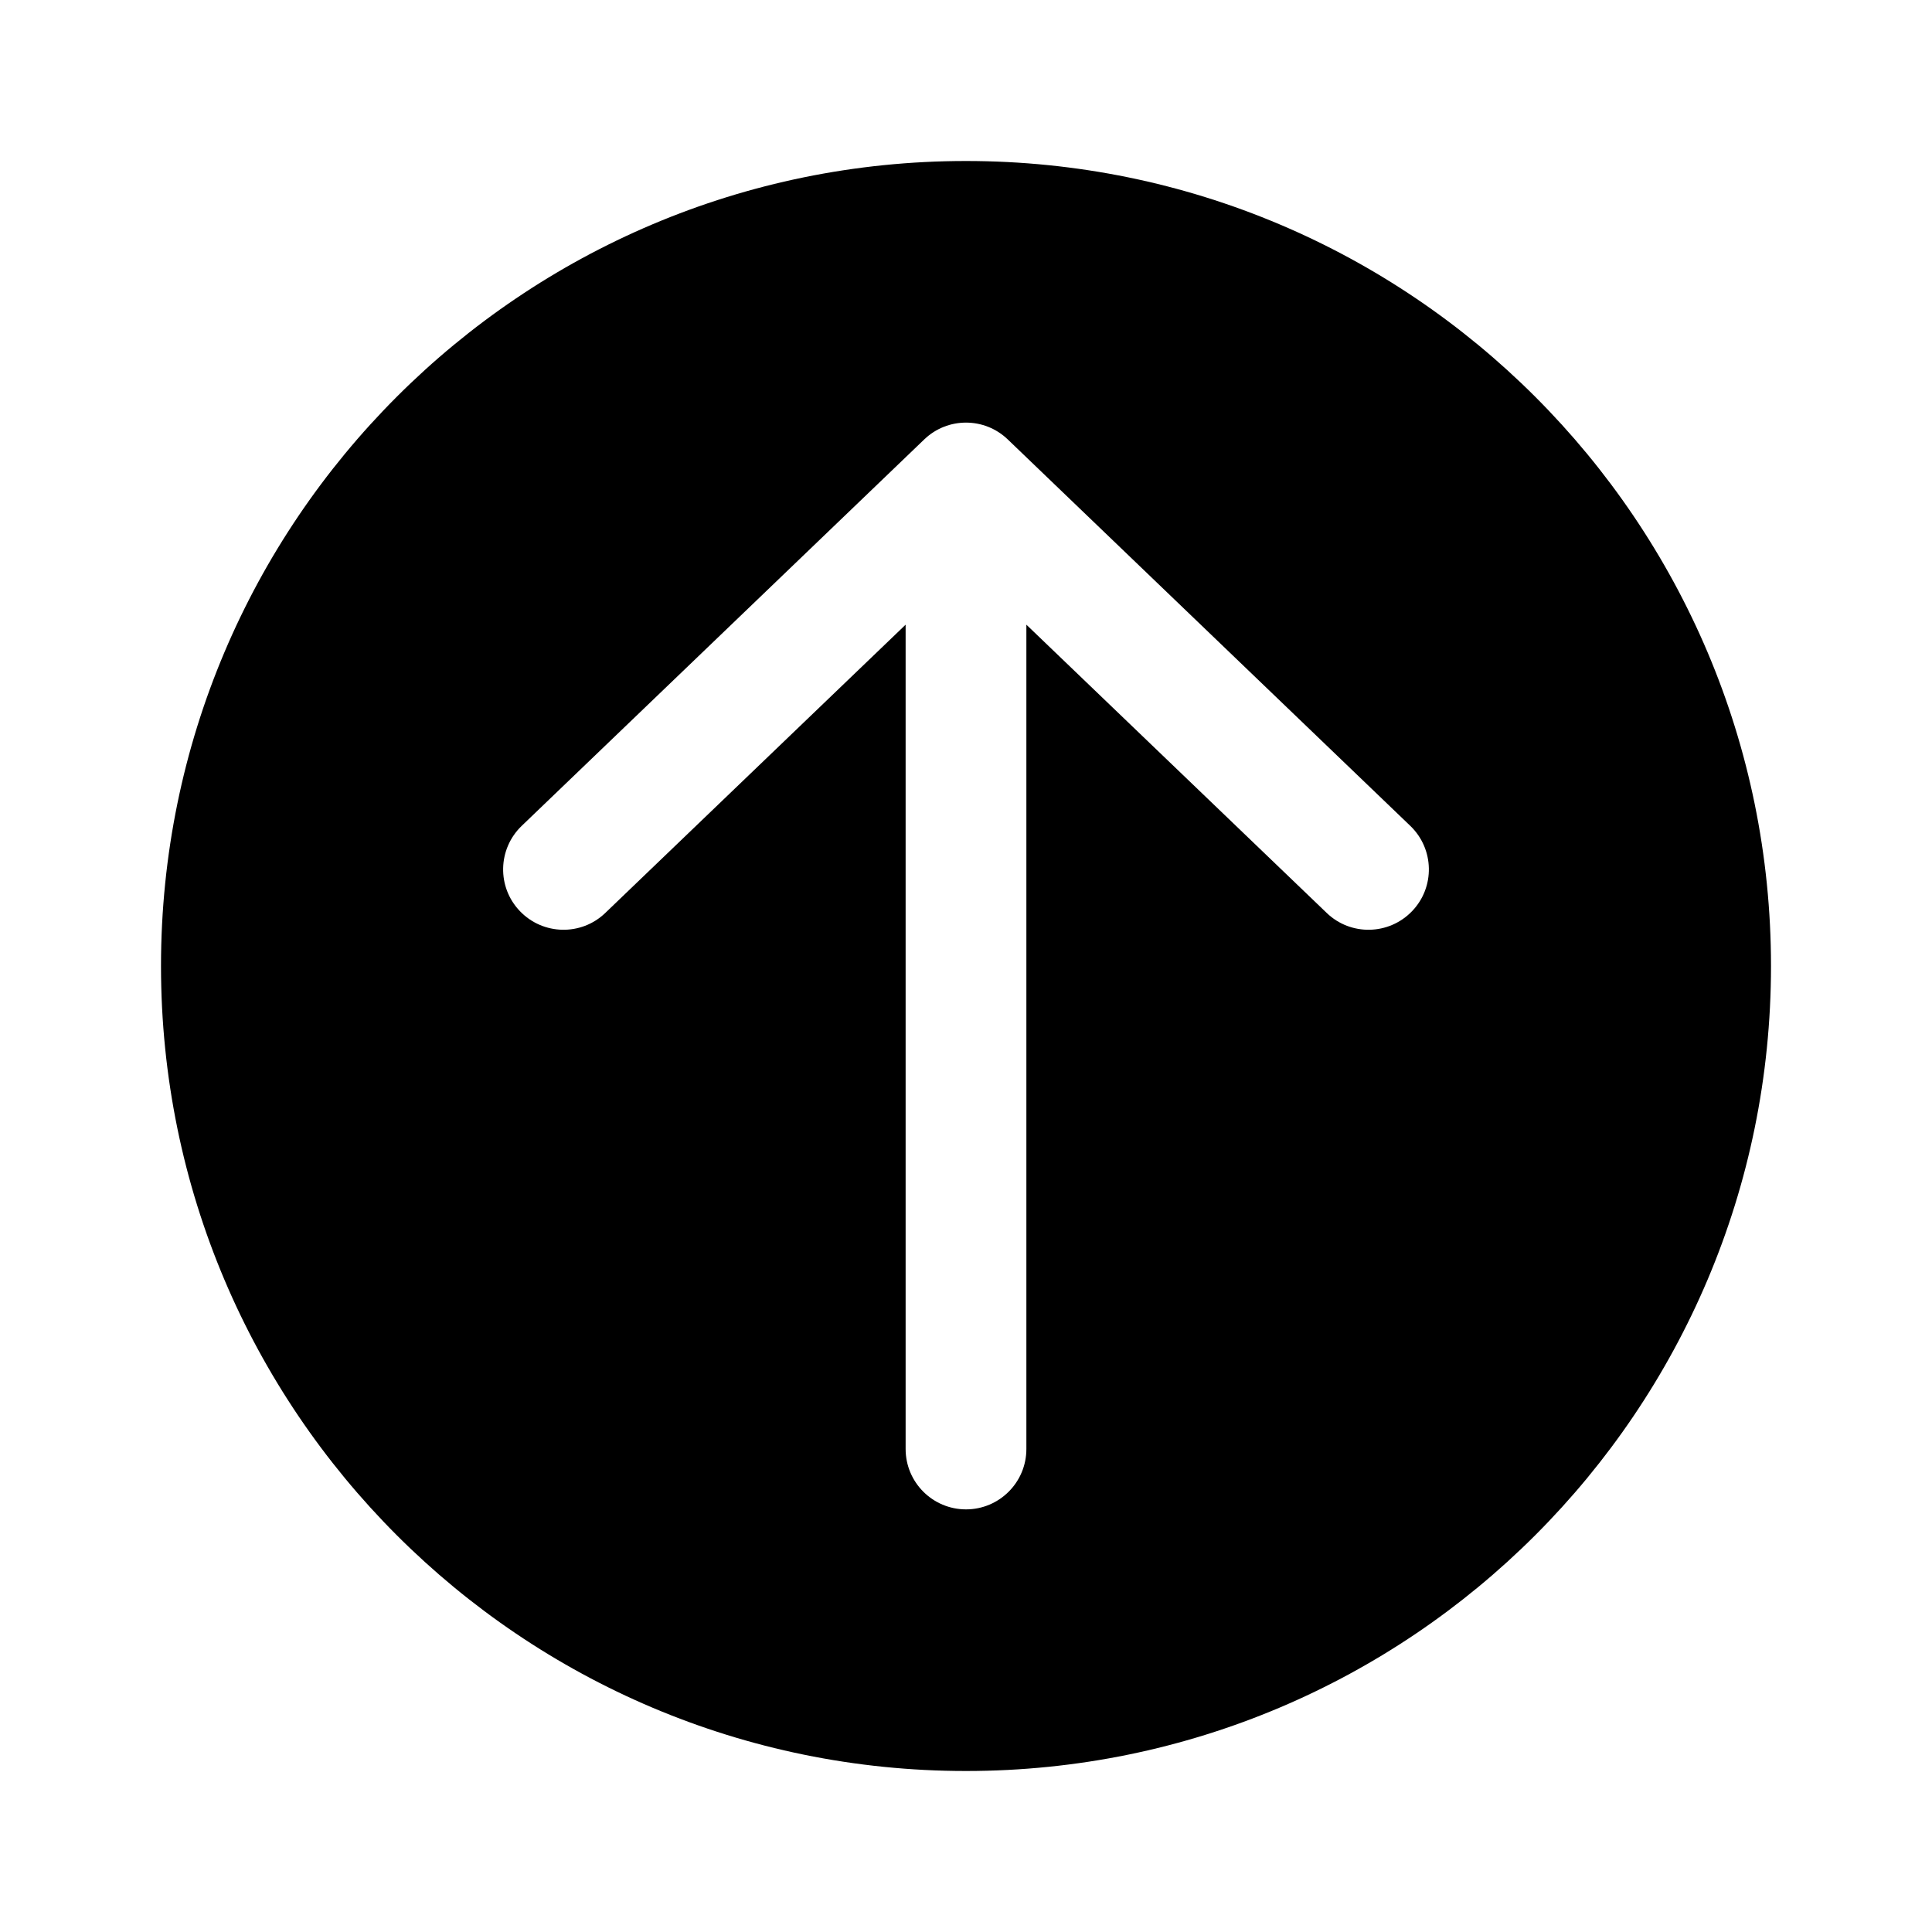
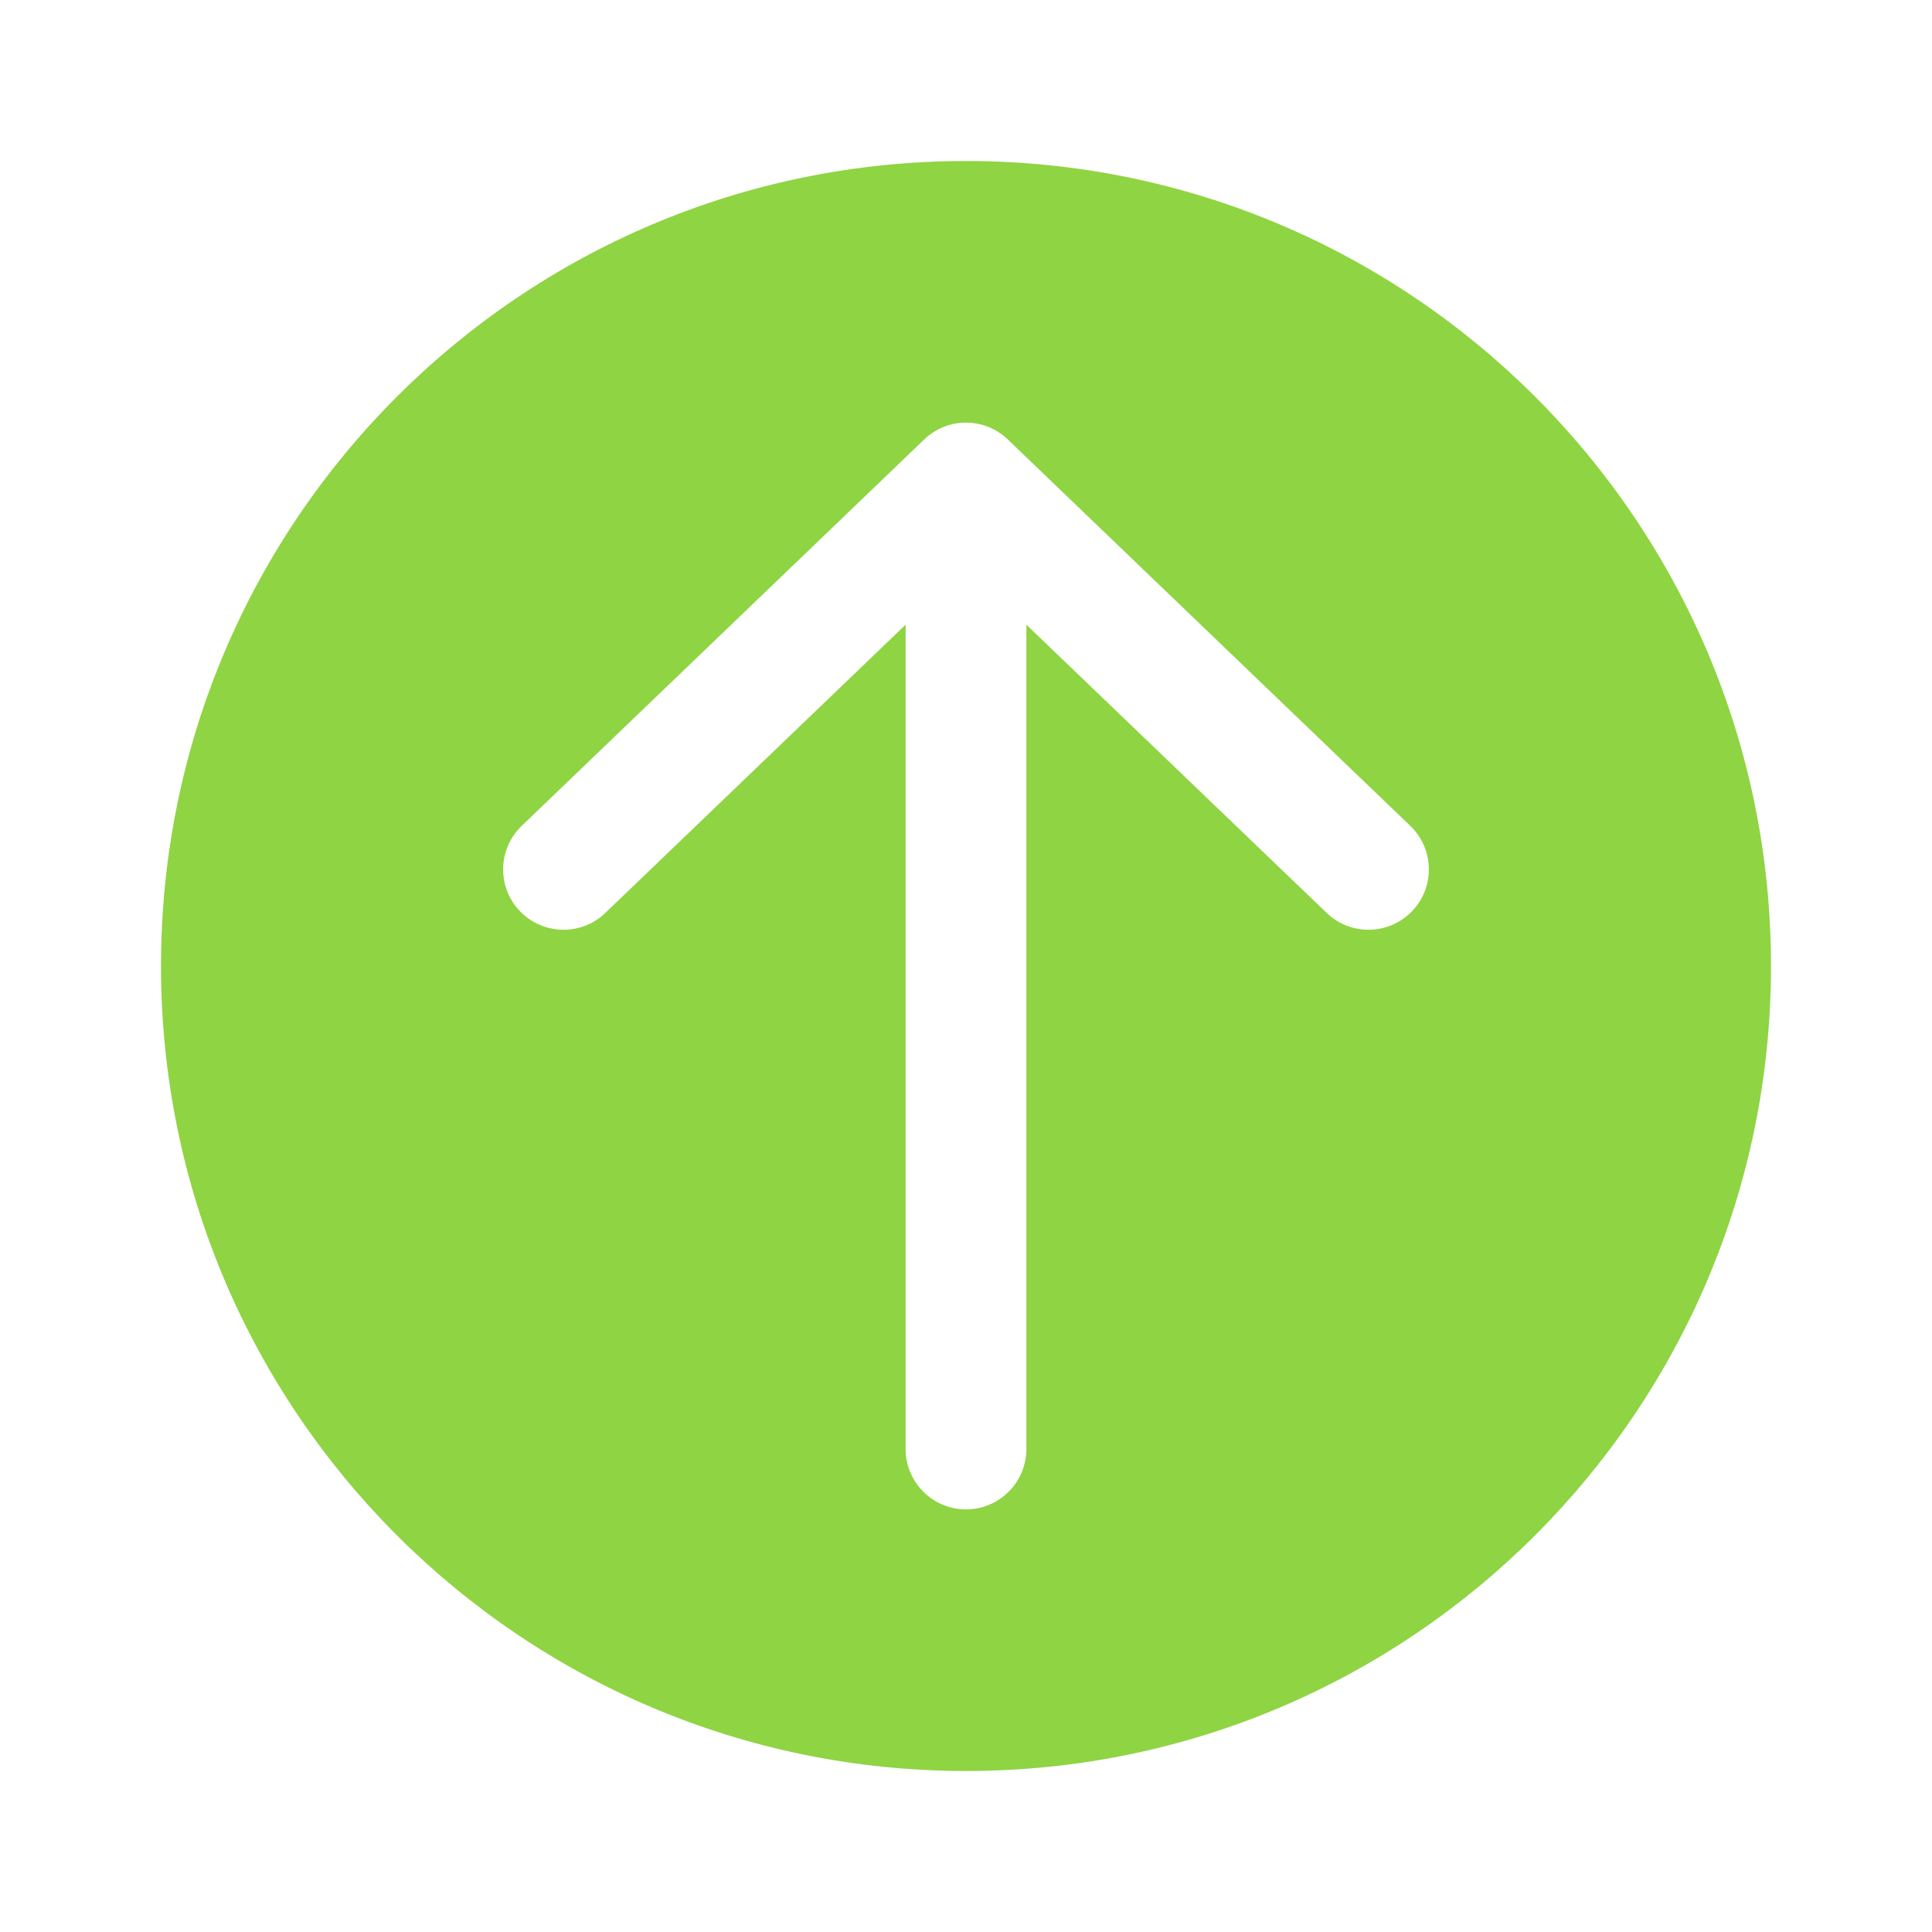
- <svg xmlns="http://www.w3.org/2000/svg" viewBox="0 0 24 24" fill="none">
-   <path d="M12 22C17.523 22 22 17.523 22 12C22 6.477 17.523 2 12 2C6.477 2 2 6.477 2 12C2 17.523 6.477 22 12 22ZM17.519 10.259C17.818 10.546 17.828 11.021 17.541 11.319C17.254 11.618 16.779 11.628 16.481 11.341L12.75 7.76V18C12.75 18.414 12.414 18.75 12 18.75C11.586 18.75 11.25 18.414 11.25 18V7.76L7.519 11.341C7.221 11.628 6.746 11.618 6.459 11.319C6.172 11.021 6.182 10.546 6.481 10.259L11.481 5.459C11.771 5.18 12.229 5.18 12.519 5.459L17.519 10.259Z" fill="black" />
+ <svg xmlns="http://www.w3.org/2000/svg" viewBox="0 0 24 24" fill="none" version="1.1" id="svg4">
+   <defs id="defs8" />
+   <path d="M12 22C17.523 22 22 17.523 22 12C22 6.477 17.523 2 12 2C6.477 2 2 6.477 2 12C2 17.523 6.477 22 12 22ZM17.519 10.259C17.818 10.546 17.828 11.021 17.541 11.319C17.254 11.618 16.779 11.628 16.481 11.341L12.75 7.76V18C12.75 18.414 12.414 18.75 12 18.75C11.586 18.75 11.25 18.414 11.25 18V7.76L7.519 11.341C7.221 11.628 6.746 11.618 6.459 11.319C6.172 11.021 6.182 10.546 6.481 10.259L11.481 5.459C11.771 5.18 12.229 5.18 12.519 5.459L17.519 10.259Z" fill="black" id="path2" style="fill:#8fd443;fill-opacity:1" />
</svg>
